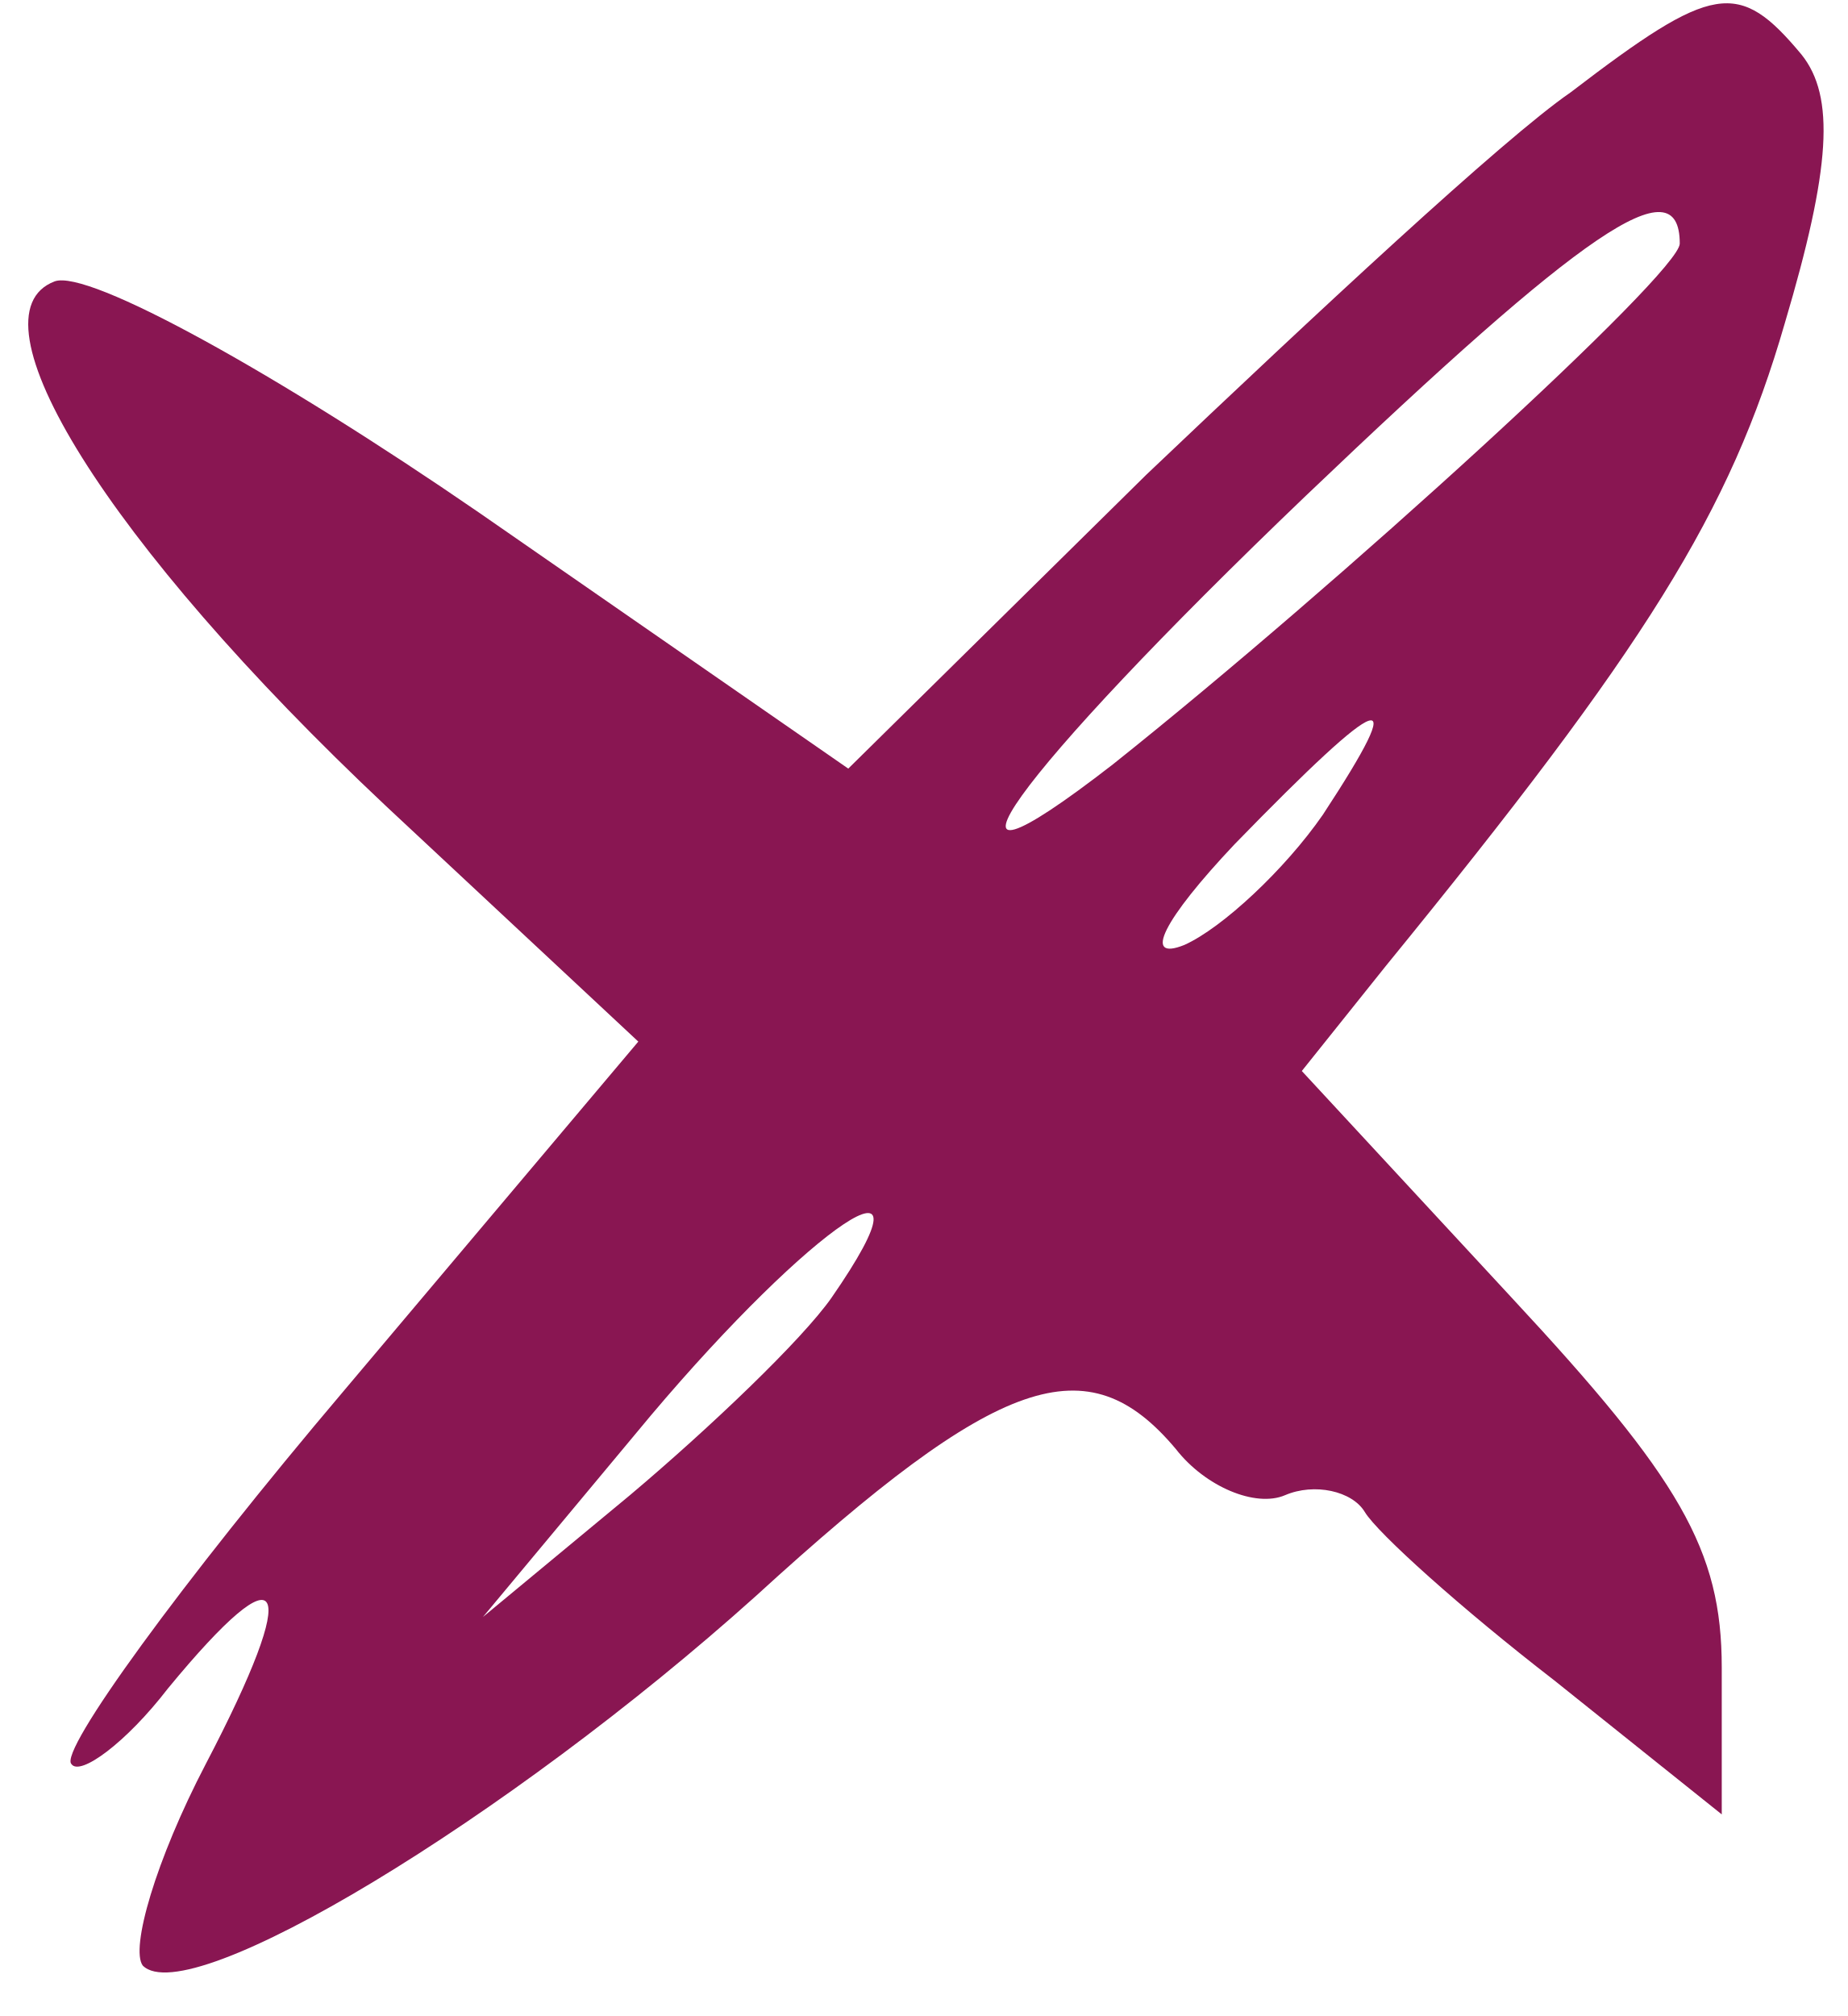
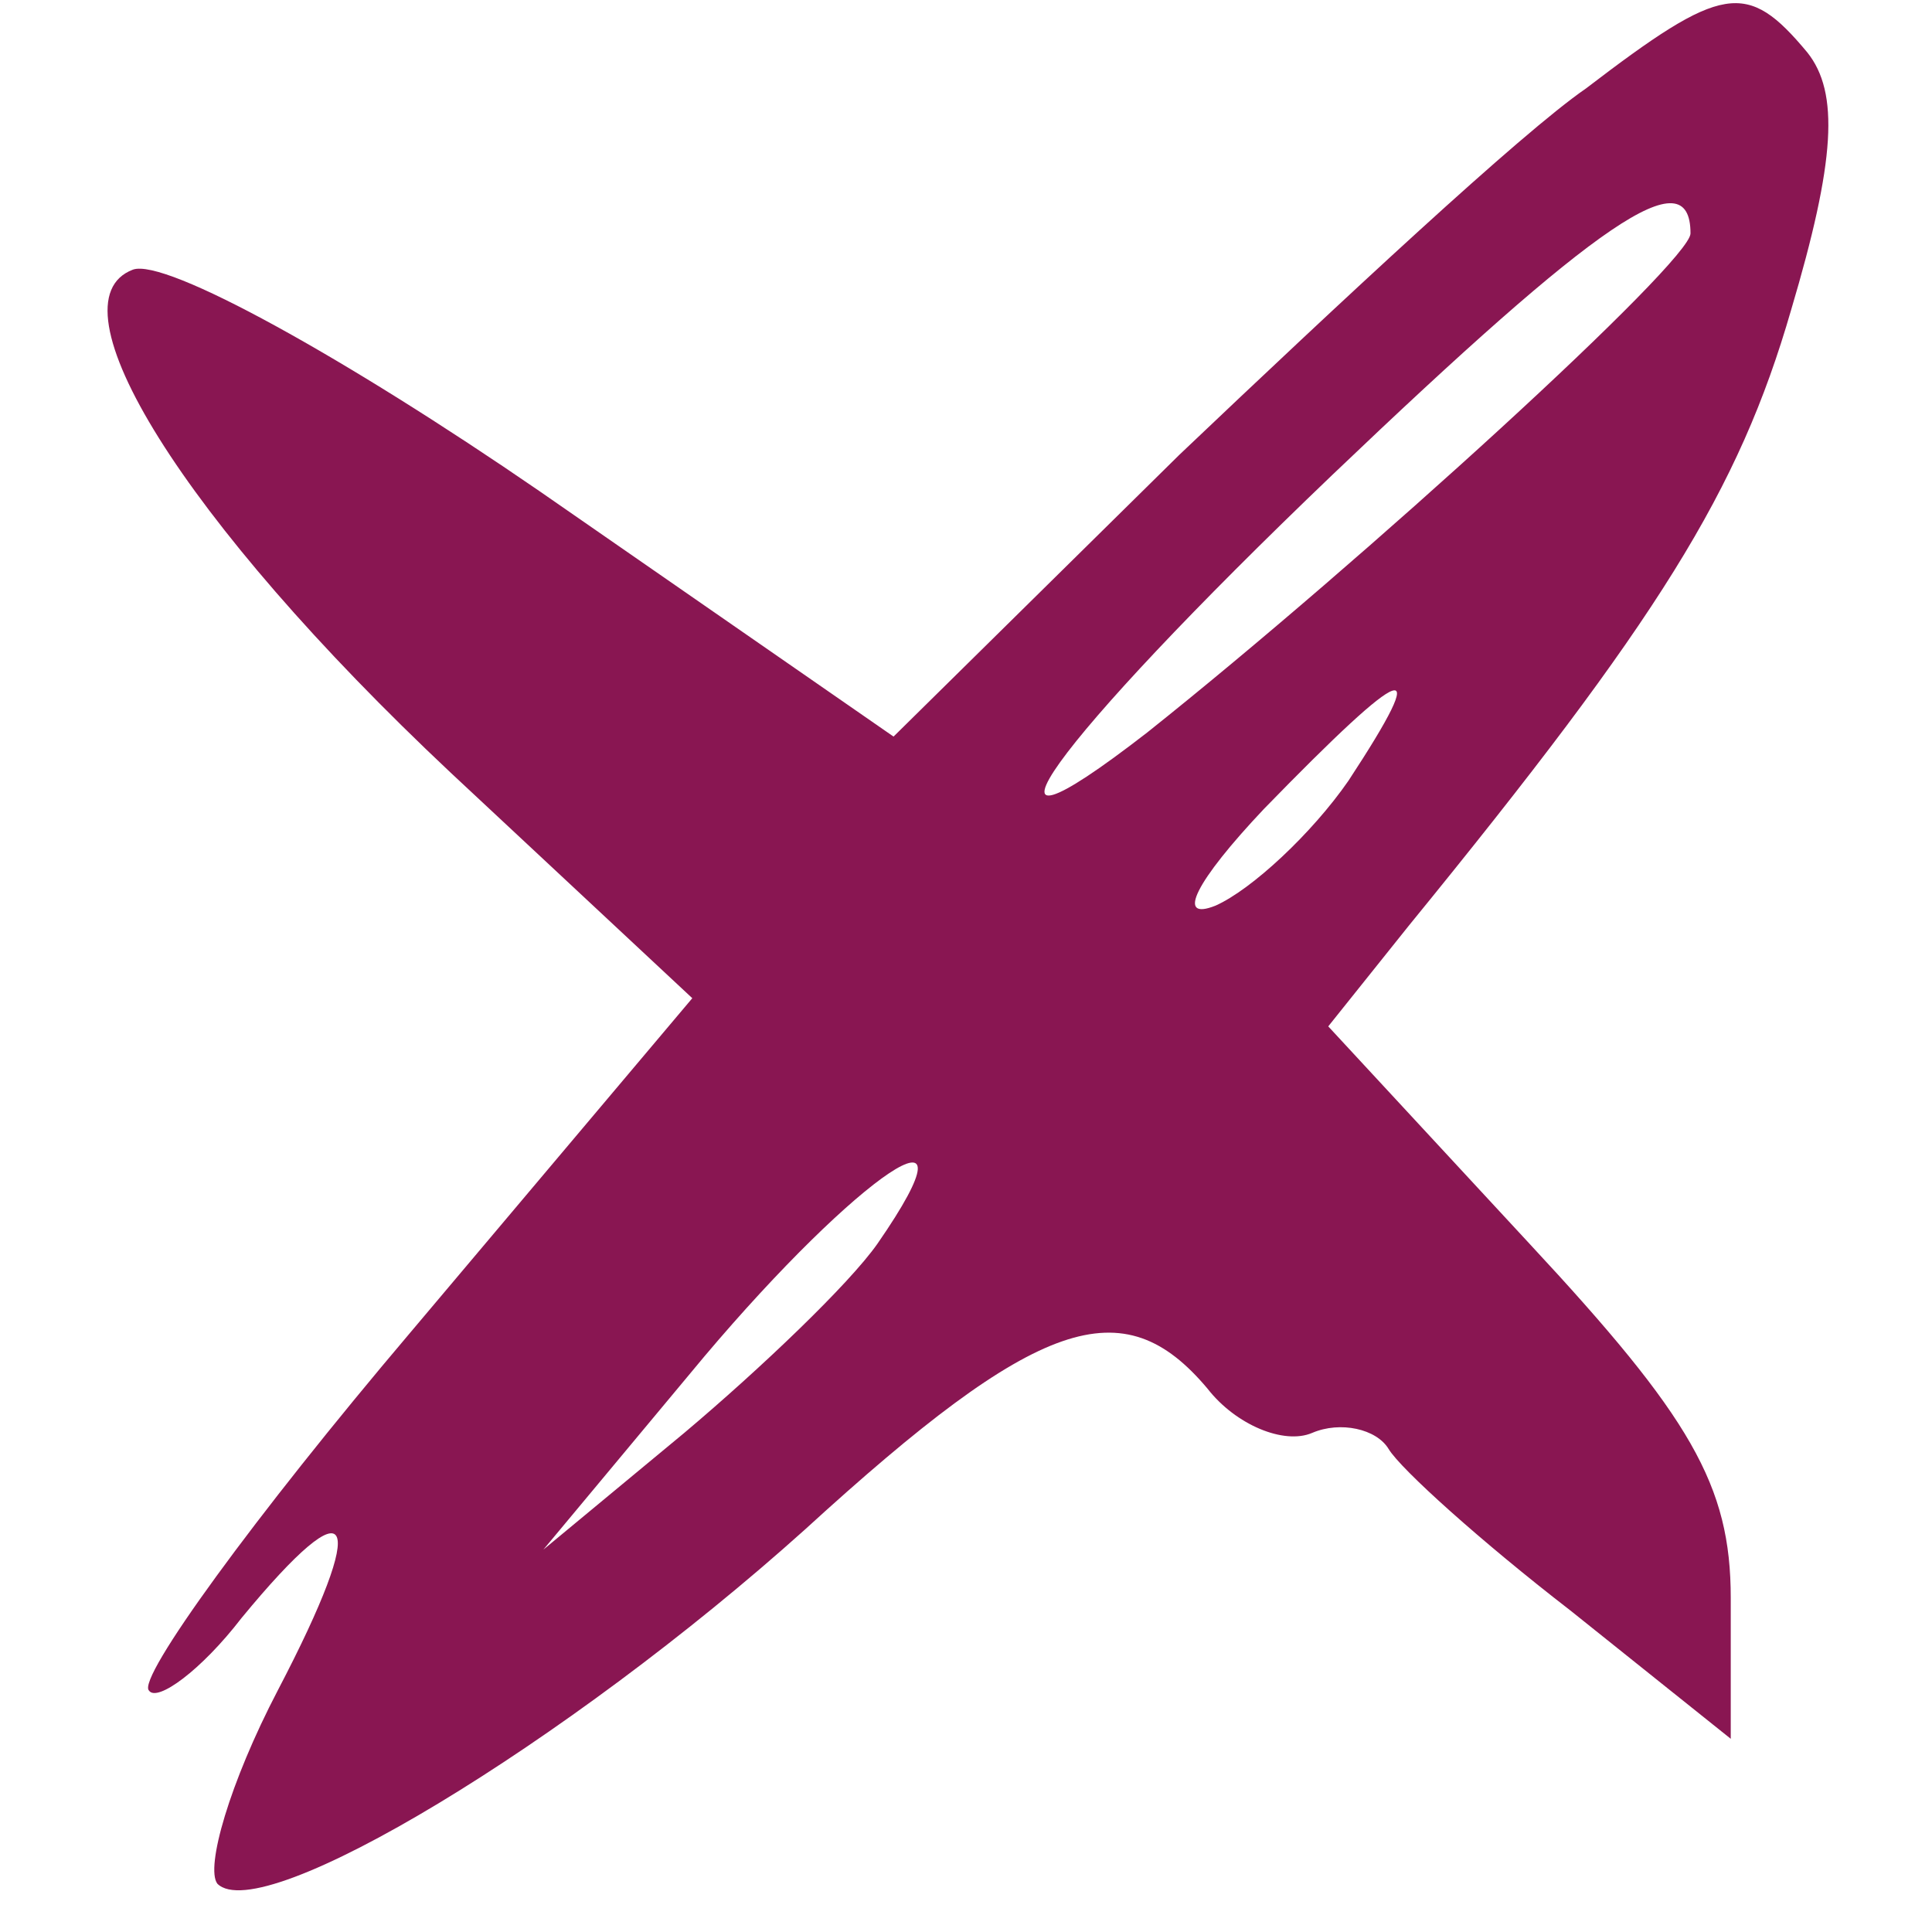
- <svg xmlns="http://www.w3.org/2000/svg" version="1.0" width="44pt" height="48pt" viewBox="0 0 44 48" preserveAspectRatio="xMidYMid meet">
+ <svg xmlns="http://www.w3.org/2000/svg" version="1.0" width="1024" height="1024" viewBox="0 0 44 48" preserveAspectRatio="xMidYMid meet">
  <g transform="translate(0,48) scale(0.1,-0.1)" fill="#891652" stroke="none">
    <path d="M374 458 c-16 -11 -61 -53 -101 -91 l-71 -70 -88 61 c-48 33 -93 58 -101 55 -21 -8 12 -62 79 -125 l60 -56 -70 -83 c-39 -46 -68 -86 -65 -89 2 -3 13 5 23 18 28 34 32 26 9 -18 -12 -23 -18 -44 -15 -48 11 -11 87 35 146 88 58 53 79 60 100 35 7 -9 19 -14 26 -11 7 3 16 1 19 -4 3 -5 23 -23 45 -40 l40 -32 0 35 c0 28 -10 45 -50 88 l-50 54 20 25 c62 76 82 108 95 153 11 37 12 54 4 64 -15 18 -21 17 -55 -9z m26 -36 c0 -7 -81 -81 -135 -124 -49 -38 -24 -3 46 64 66 63 89 79 89 60z m-85 -136 c-9 -13 -24 -27 -33 -31 -10 -4 -5 6 12 24 36 37 42 39 21 7z m-117 -115 c-7 -10 -29 -31 -48 -47 l-35 -29 40 48 c38 45 70 67 43 28z" />
  </g>
</svg>
